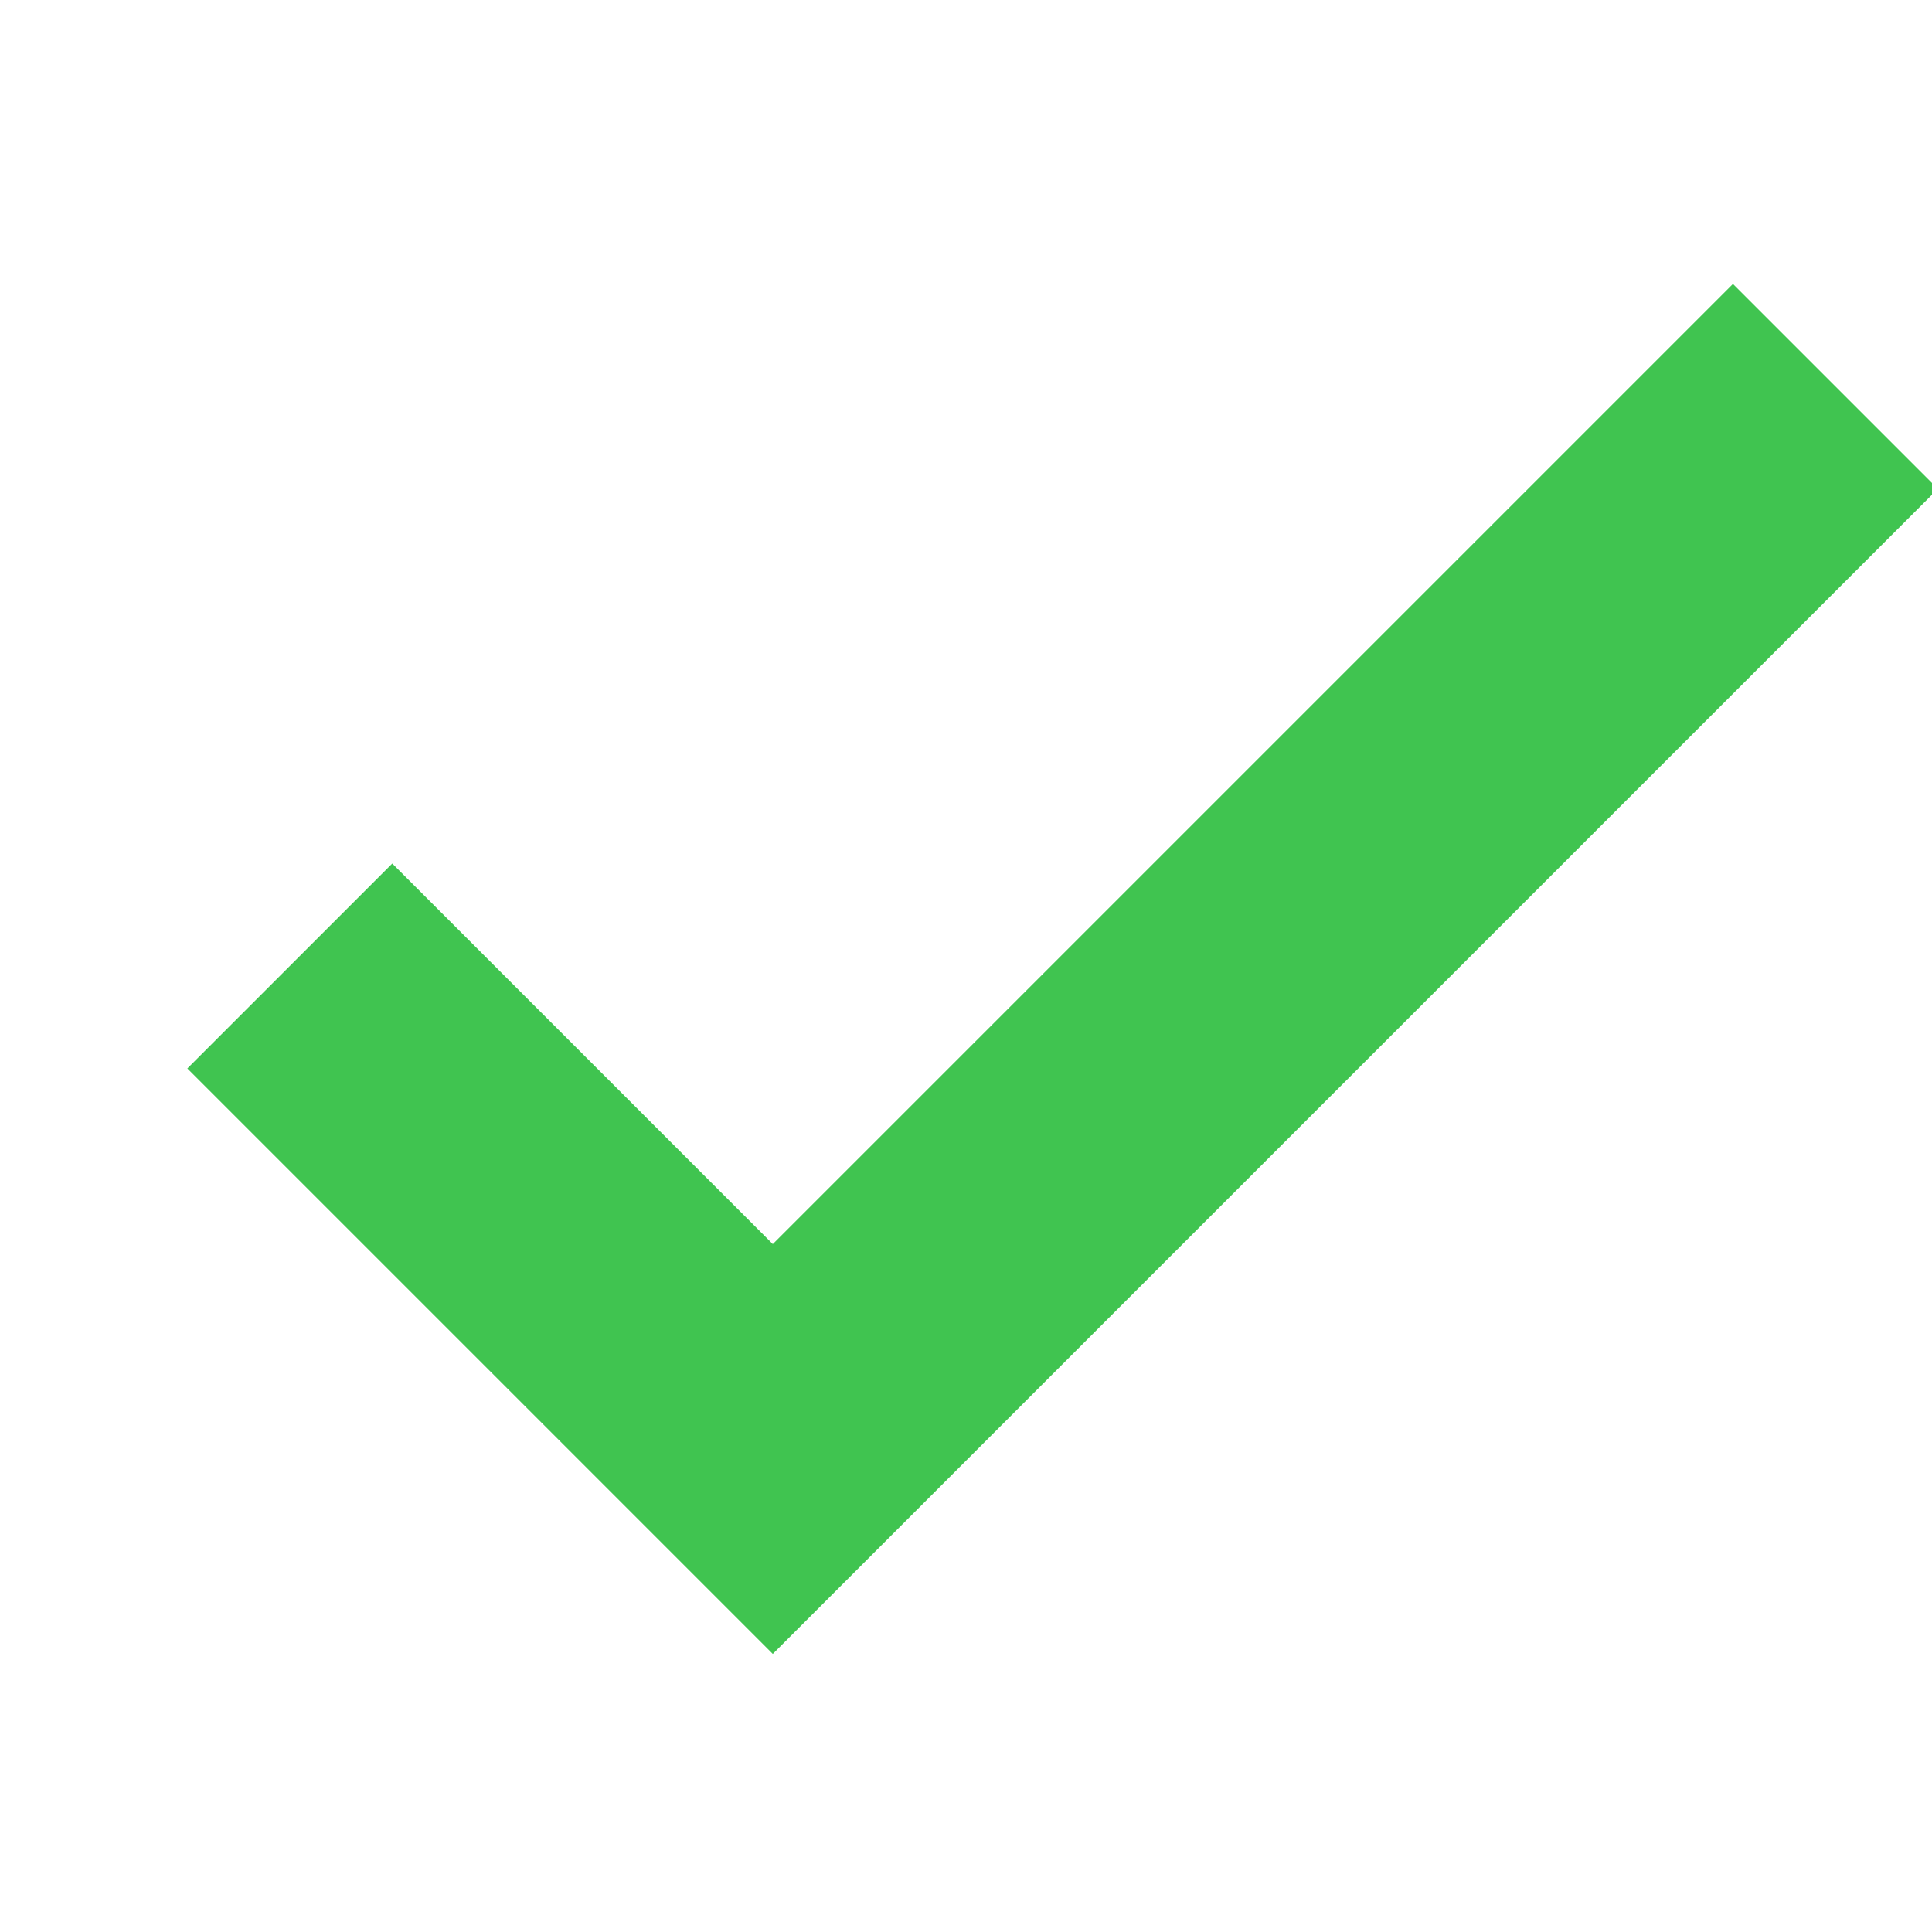
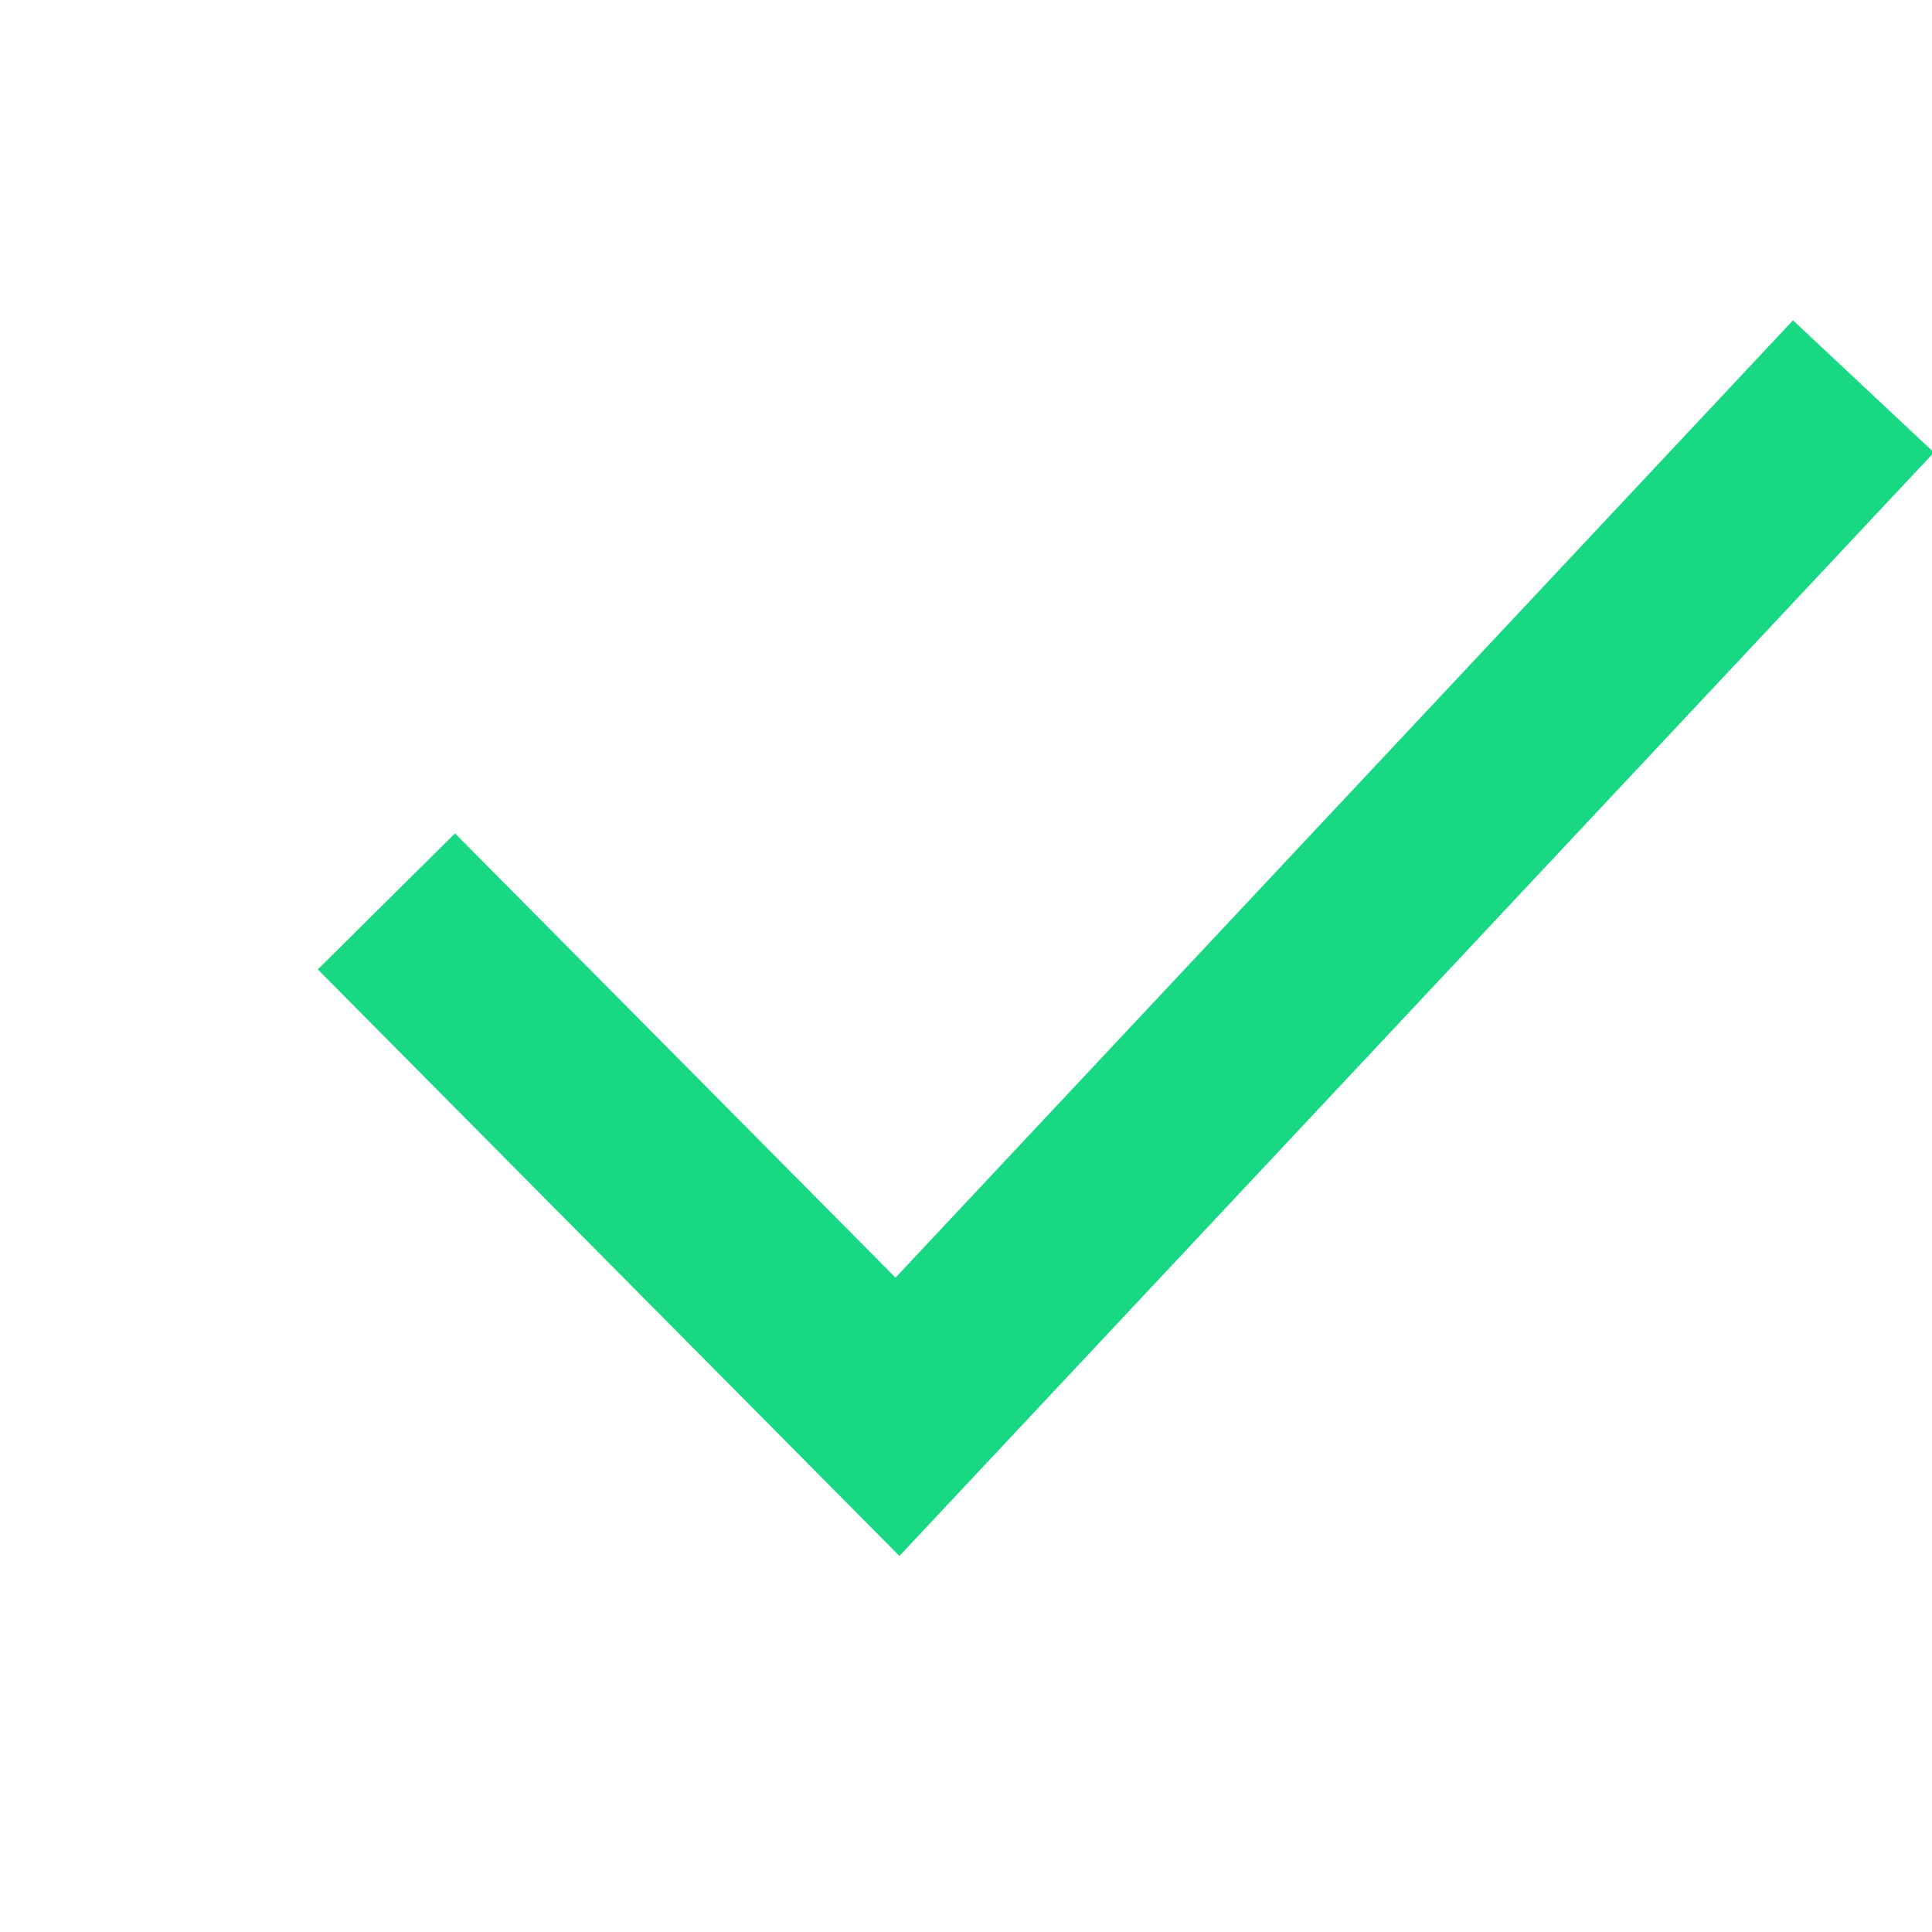
- <svg xmlns="http://www.w3.org/2000/svg" width="20px" height="20px" viewBox="0 0 20 20" version="1.1">
-   <g id="Check-Green---Big" stroke="none" stroke-width="1" fill="none" fill-rule="evenodd">
-     <g id="Check">
-       <rect id="Rectangle-5" x="0" y="0" width="20" height="20" />
-       <polyline id="Path-3" stroke="#40C450" stroke-width="3" points="3 10 8 15 19 4" />
-     </g>
+ <svg xmlns="http://www.w3.org/2000/svg" width="30px" height="30px" viewBox="0 0 30 30" version="1.1">
+   <g id="Connected" stroke="none" stroke-width="1" fill="none" fill-rule="evenodd">
+     <polygon id="Fill-1" points="0 30 30 30 30 0 0 0" />
+     <polyline id="Path-2" stroke="#18D883" stroke-width="3" points="6 13.997 13.936 22 28.936 6" />
  </g>
</svg>
